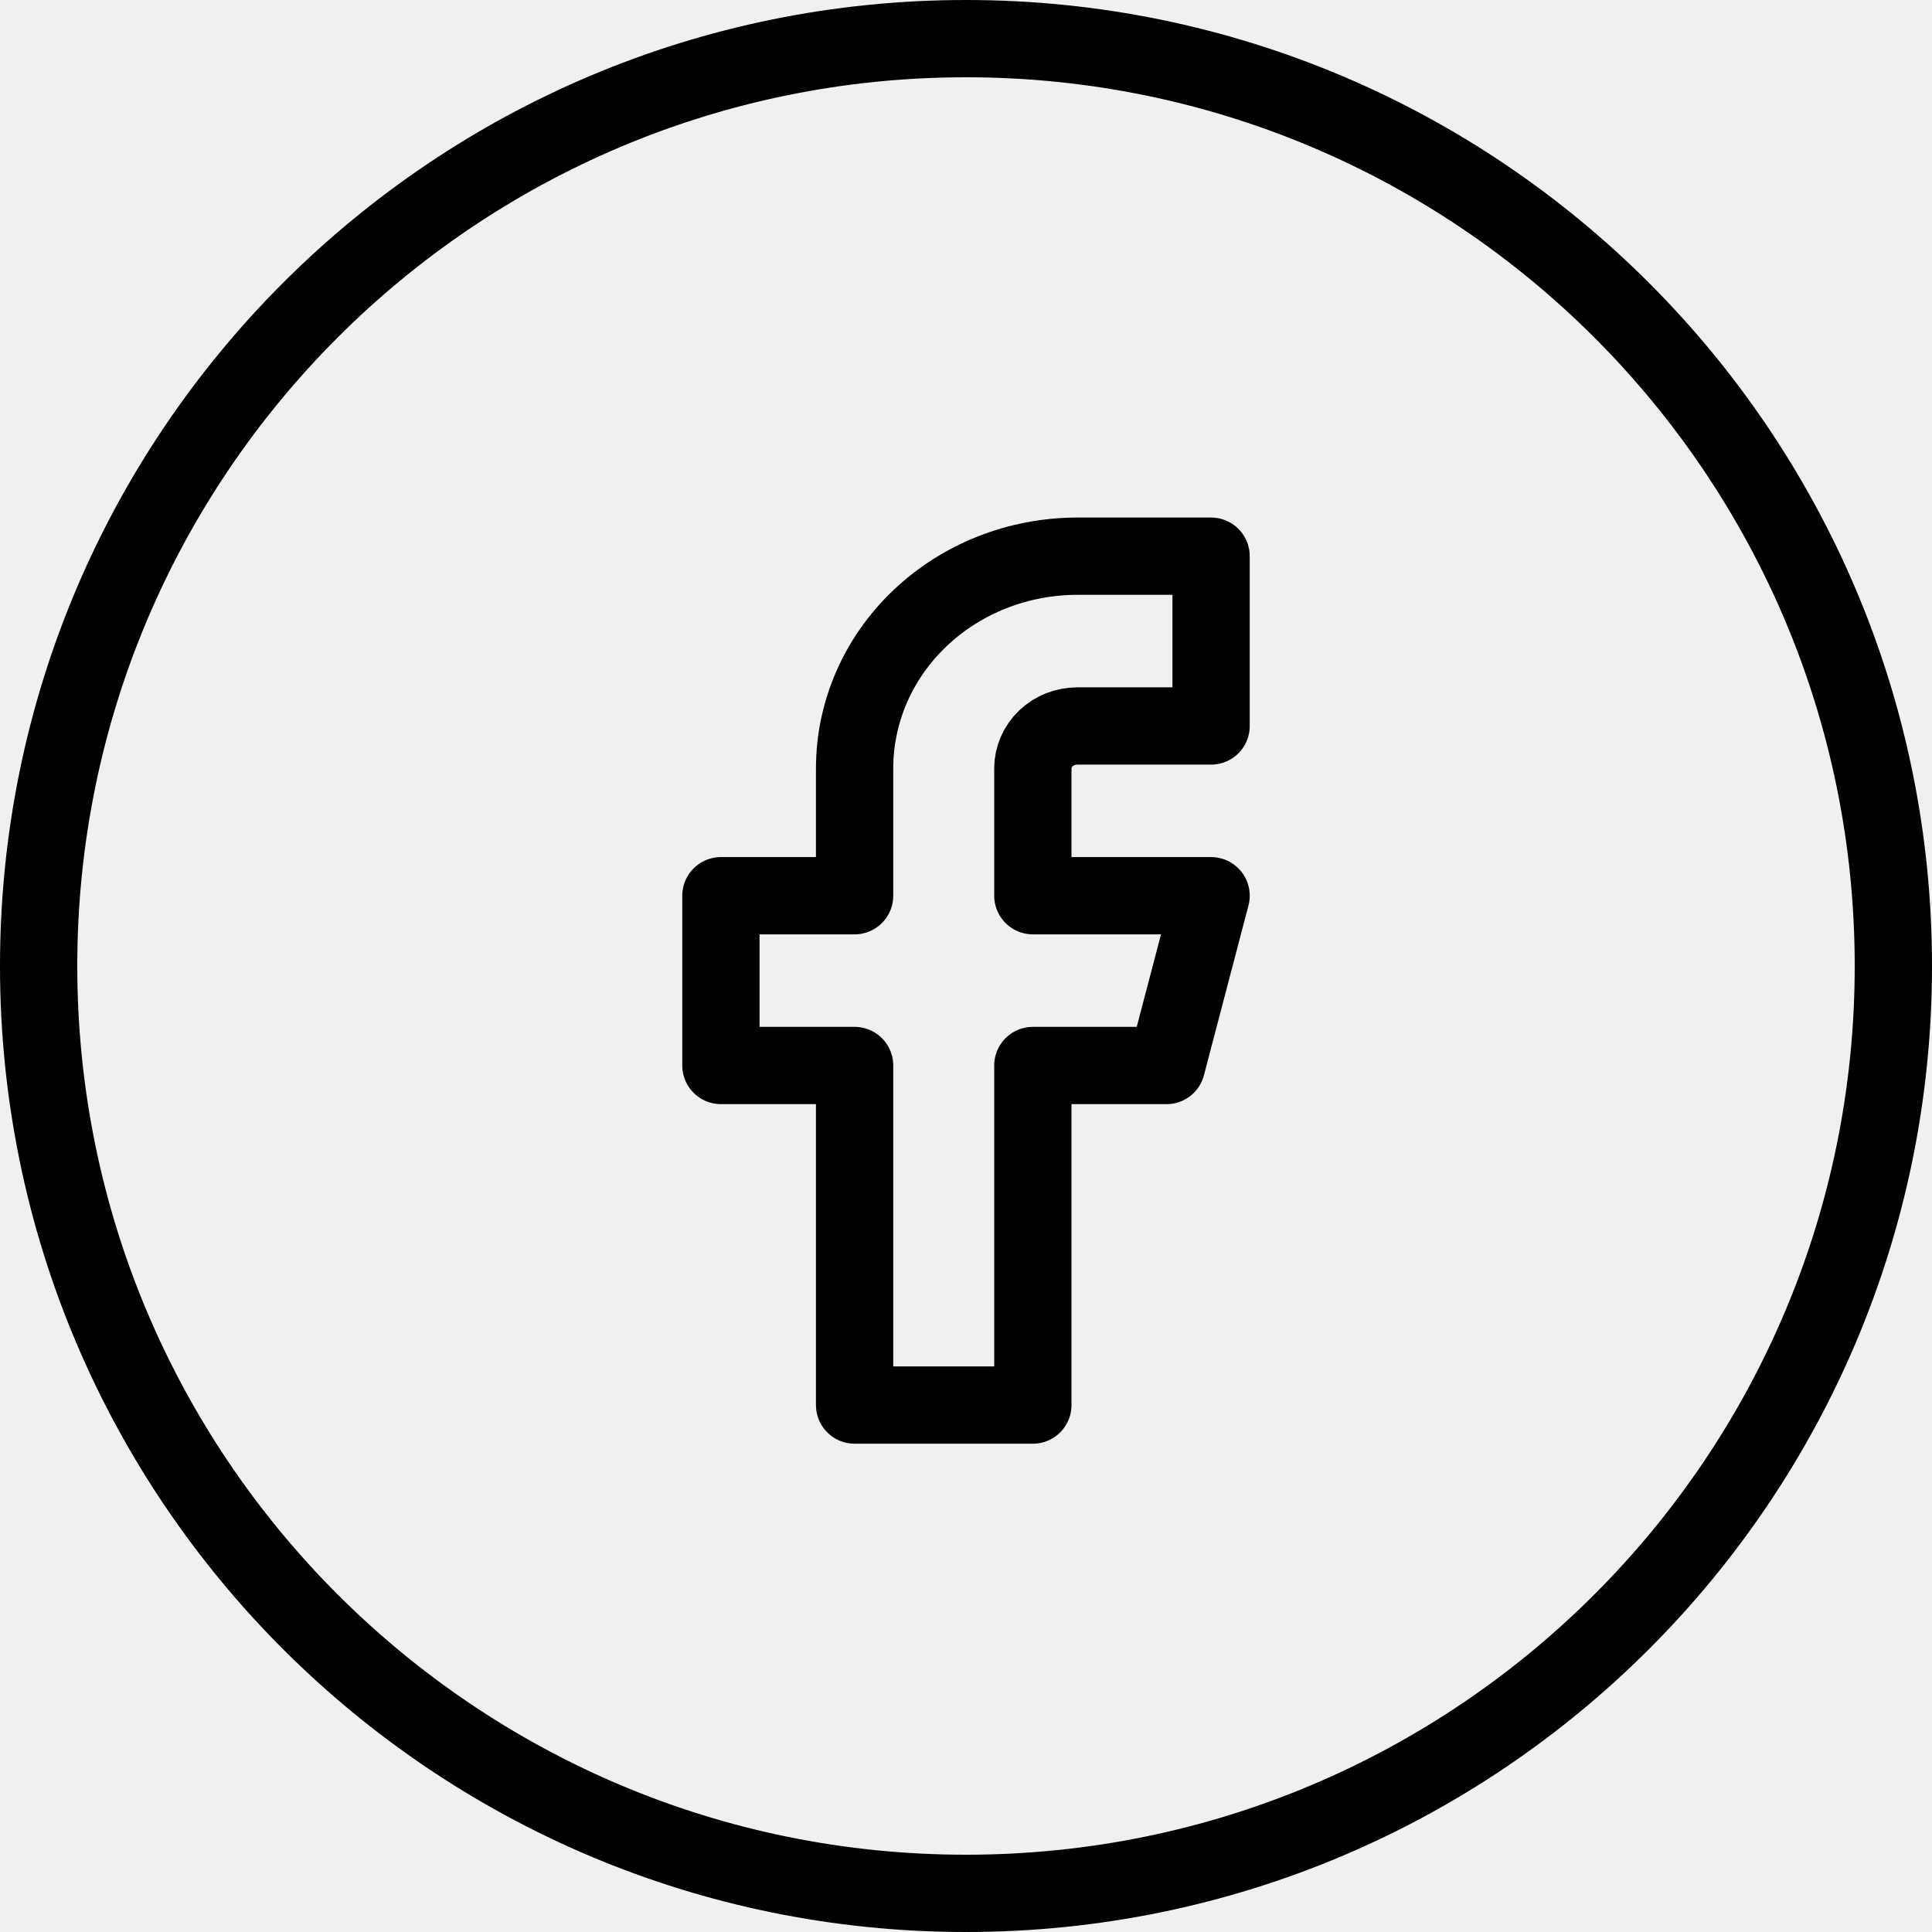
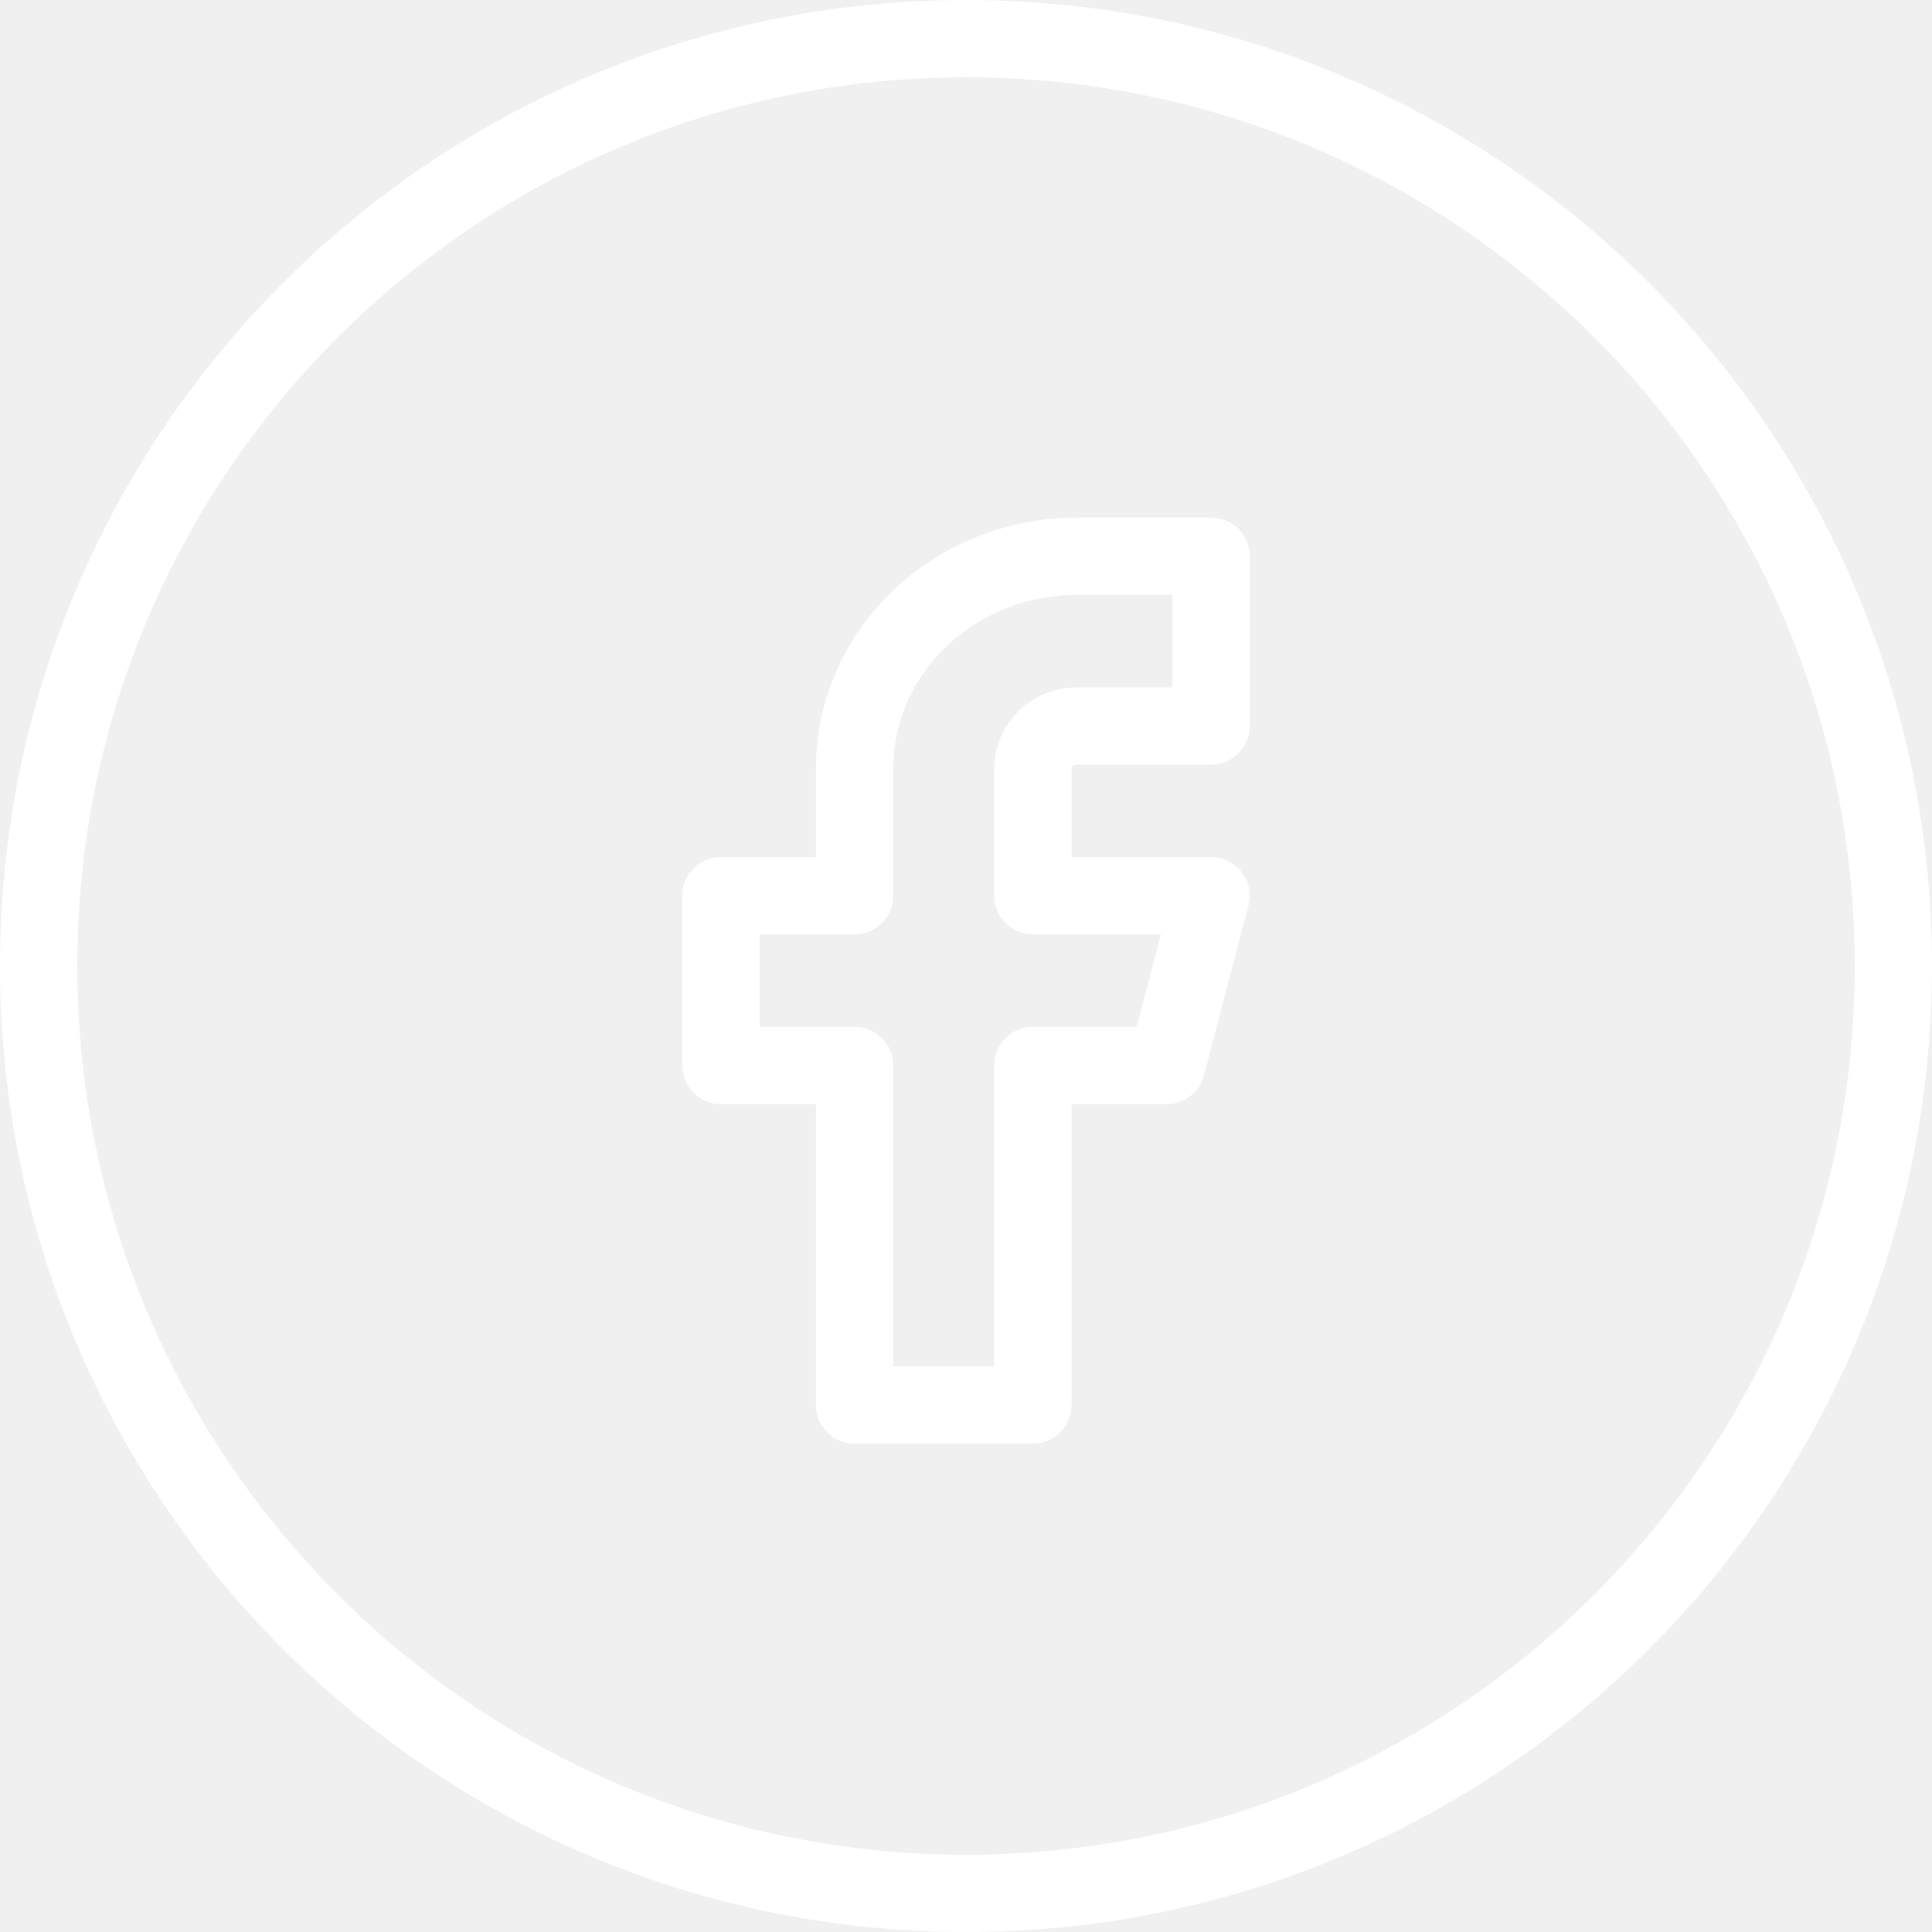
<svg xmlns="http://www.w3.org/2000/svg" width="50" height="50" viewBox="0 0 50 50" fill="none">
-   <path d="M31.343 14.394H27.883C26.354 14.394 24.887 14.972 23.806 16.002C22.724 17.032 22.117 18.429 22.117 19.886V23.181H18.657V27.575H22.117V36.363H26.73V27.575H30.19L31.343 23.181H26.73V19.886C26.73 19.595 26.852 19.315 27.068 19.109C27.284 18.903 27.578 18.788 27.883 18.788H31.343V14.394Z" stroke="black" stroke-width="2" stroke-linecap="round" stroke-linejoin="round" />
-   <circle cx="25" cy="25" r="24" stroke="black" stroke-width="2" />
+   <path d="M31.343 14.394H27.883C26.354 14.394 24.887 14.972 23.806 16.002C22.724 17.032 22.117 18.429 22.117 19.886V23.181H18.657V27.575H22.117V36.363H26.73V27.575H30.19L31.343 23.181H26.73V19.886C26.73 19.595 26.852 19.315 27.068 19.109C27.284 18.903 27.578 18.788 27.883 18.788H31.343V14.394Z" stroke="white" stroke-width="2" stroke-linecap="round" stroke-linejoin="round" />
+   <circle cx="25" cy="25" r="24" stroke="white" stroke-width="2" />
</svg>
